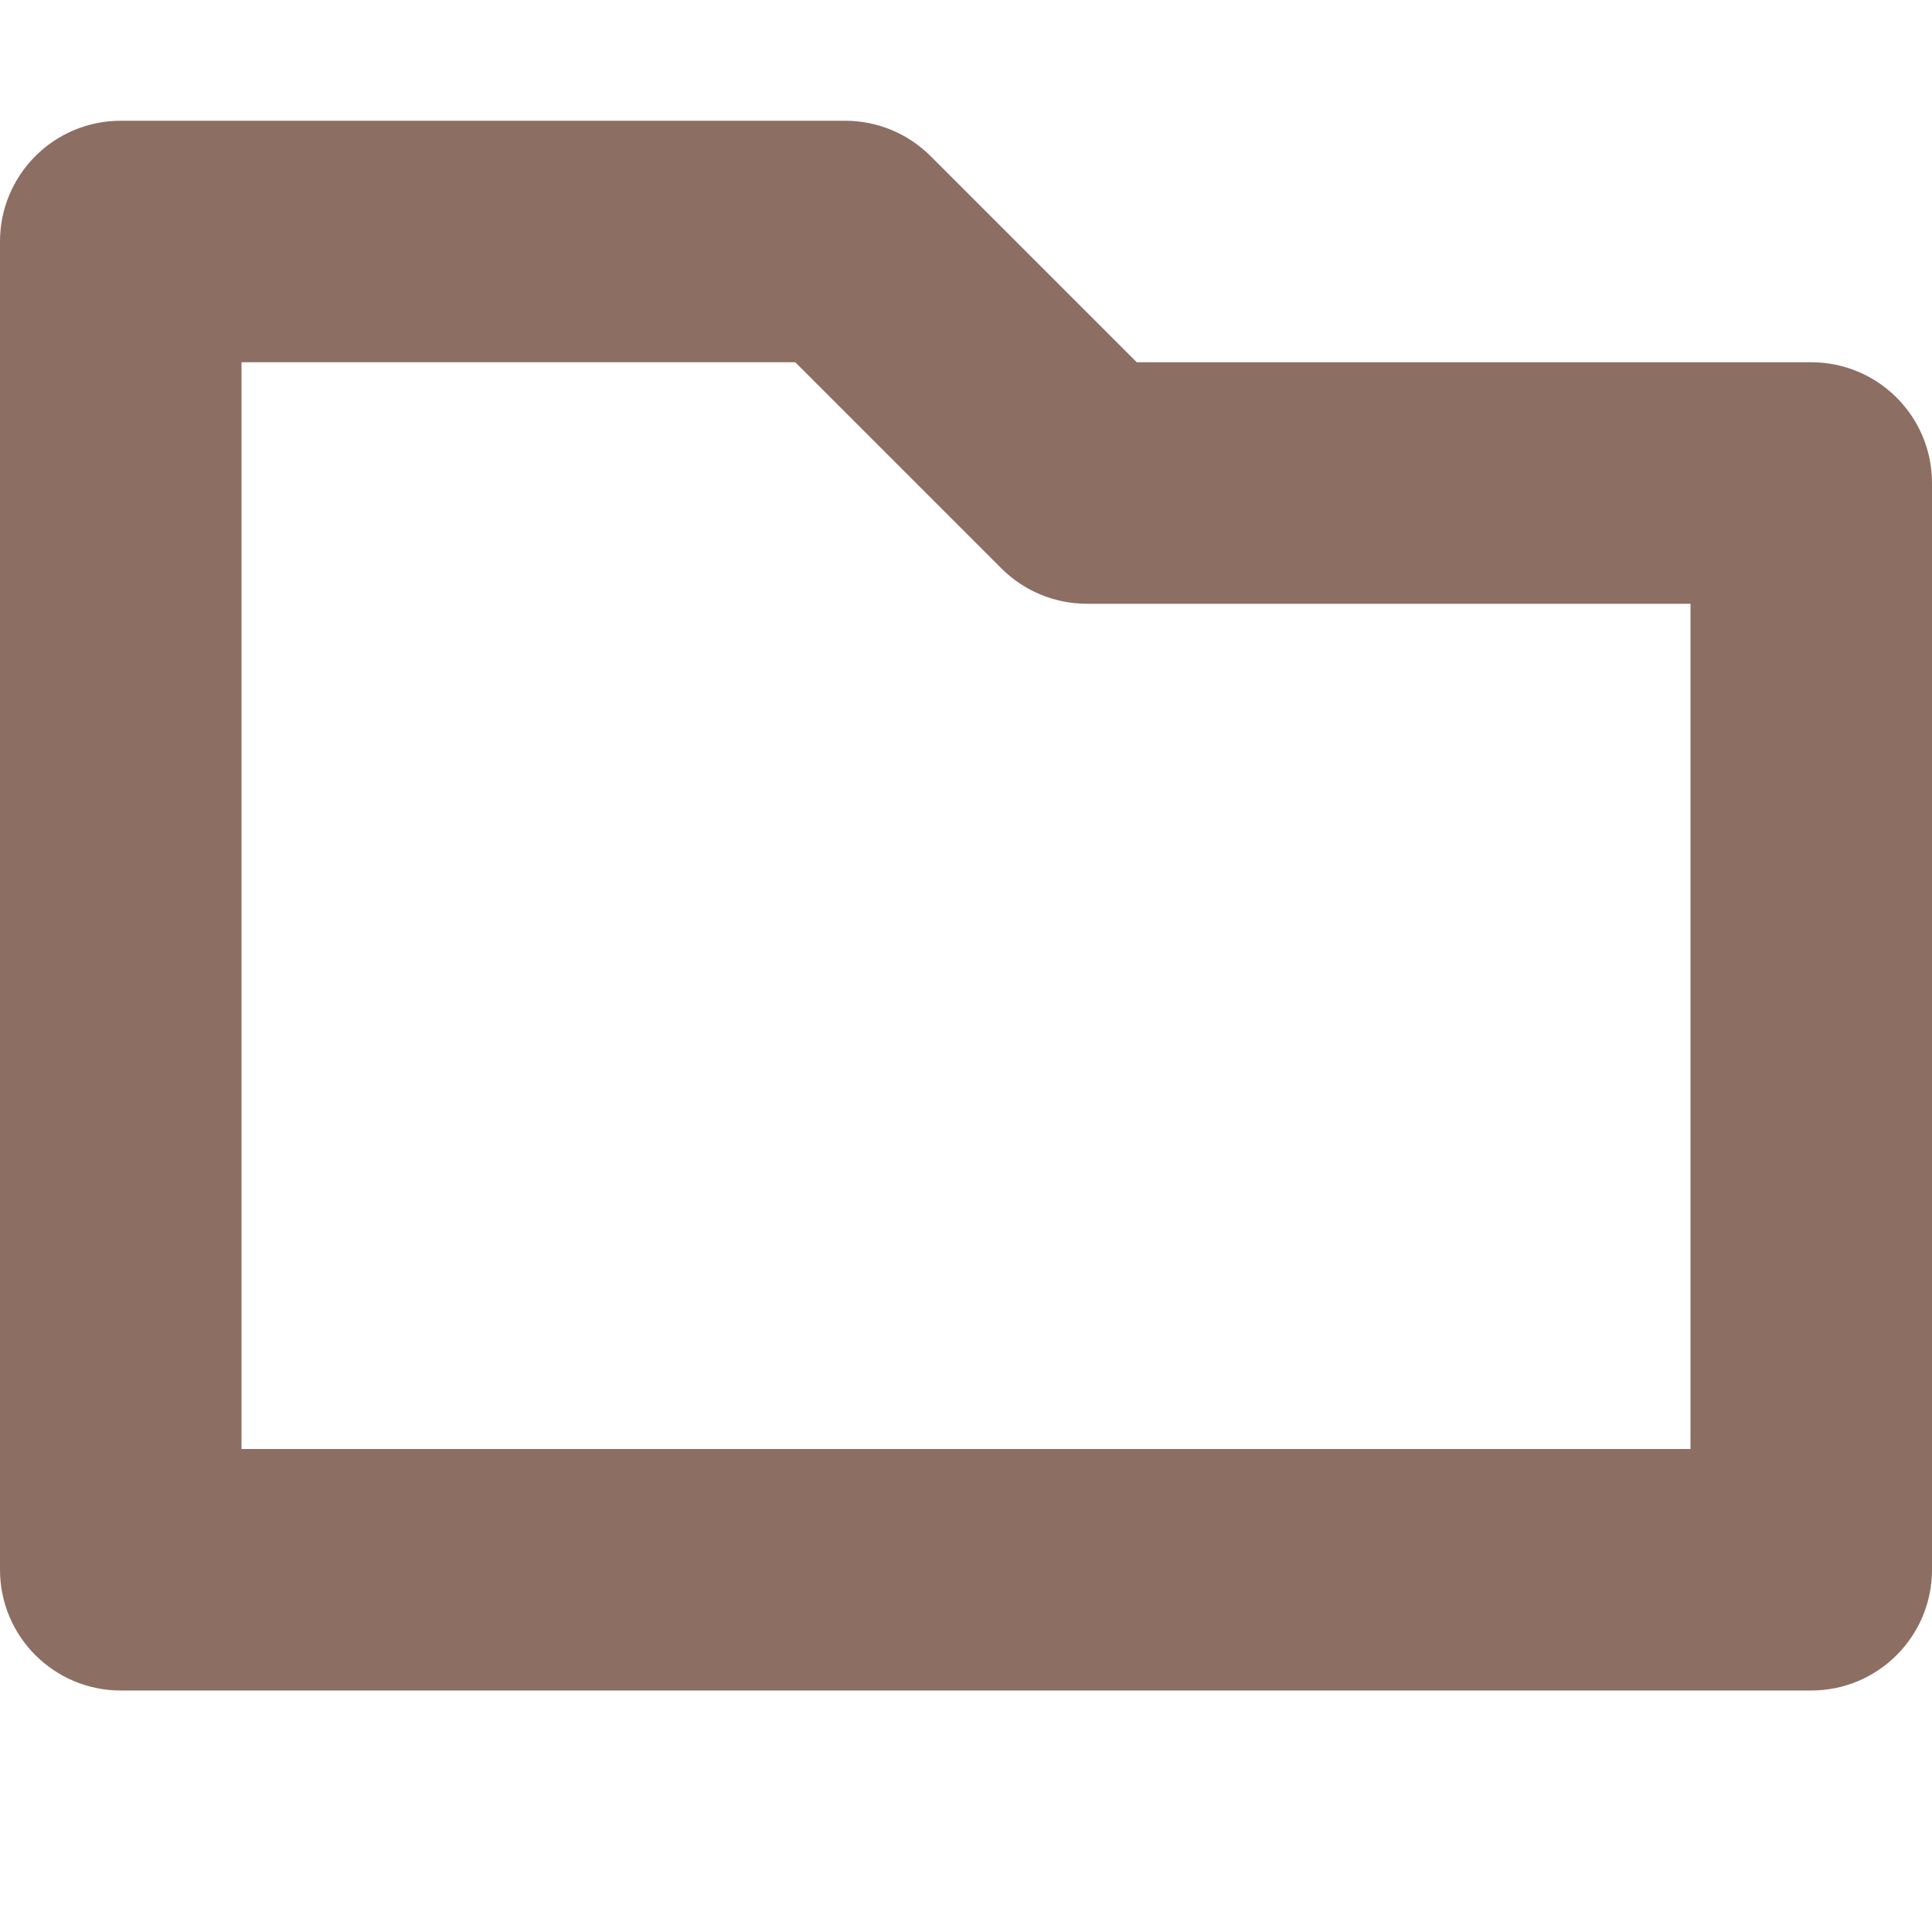
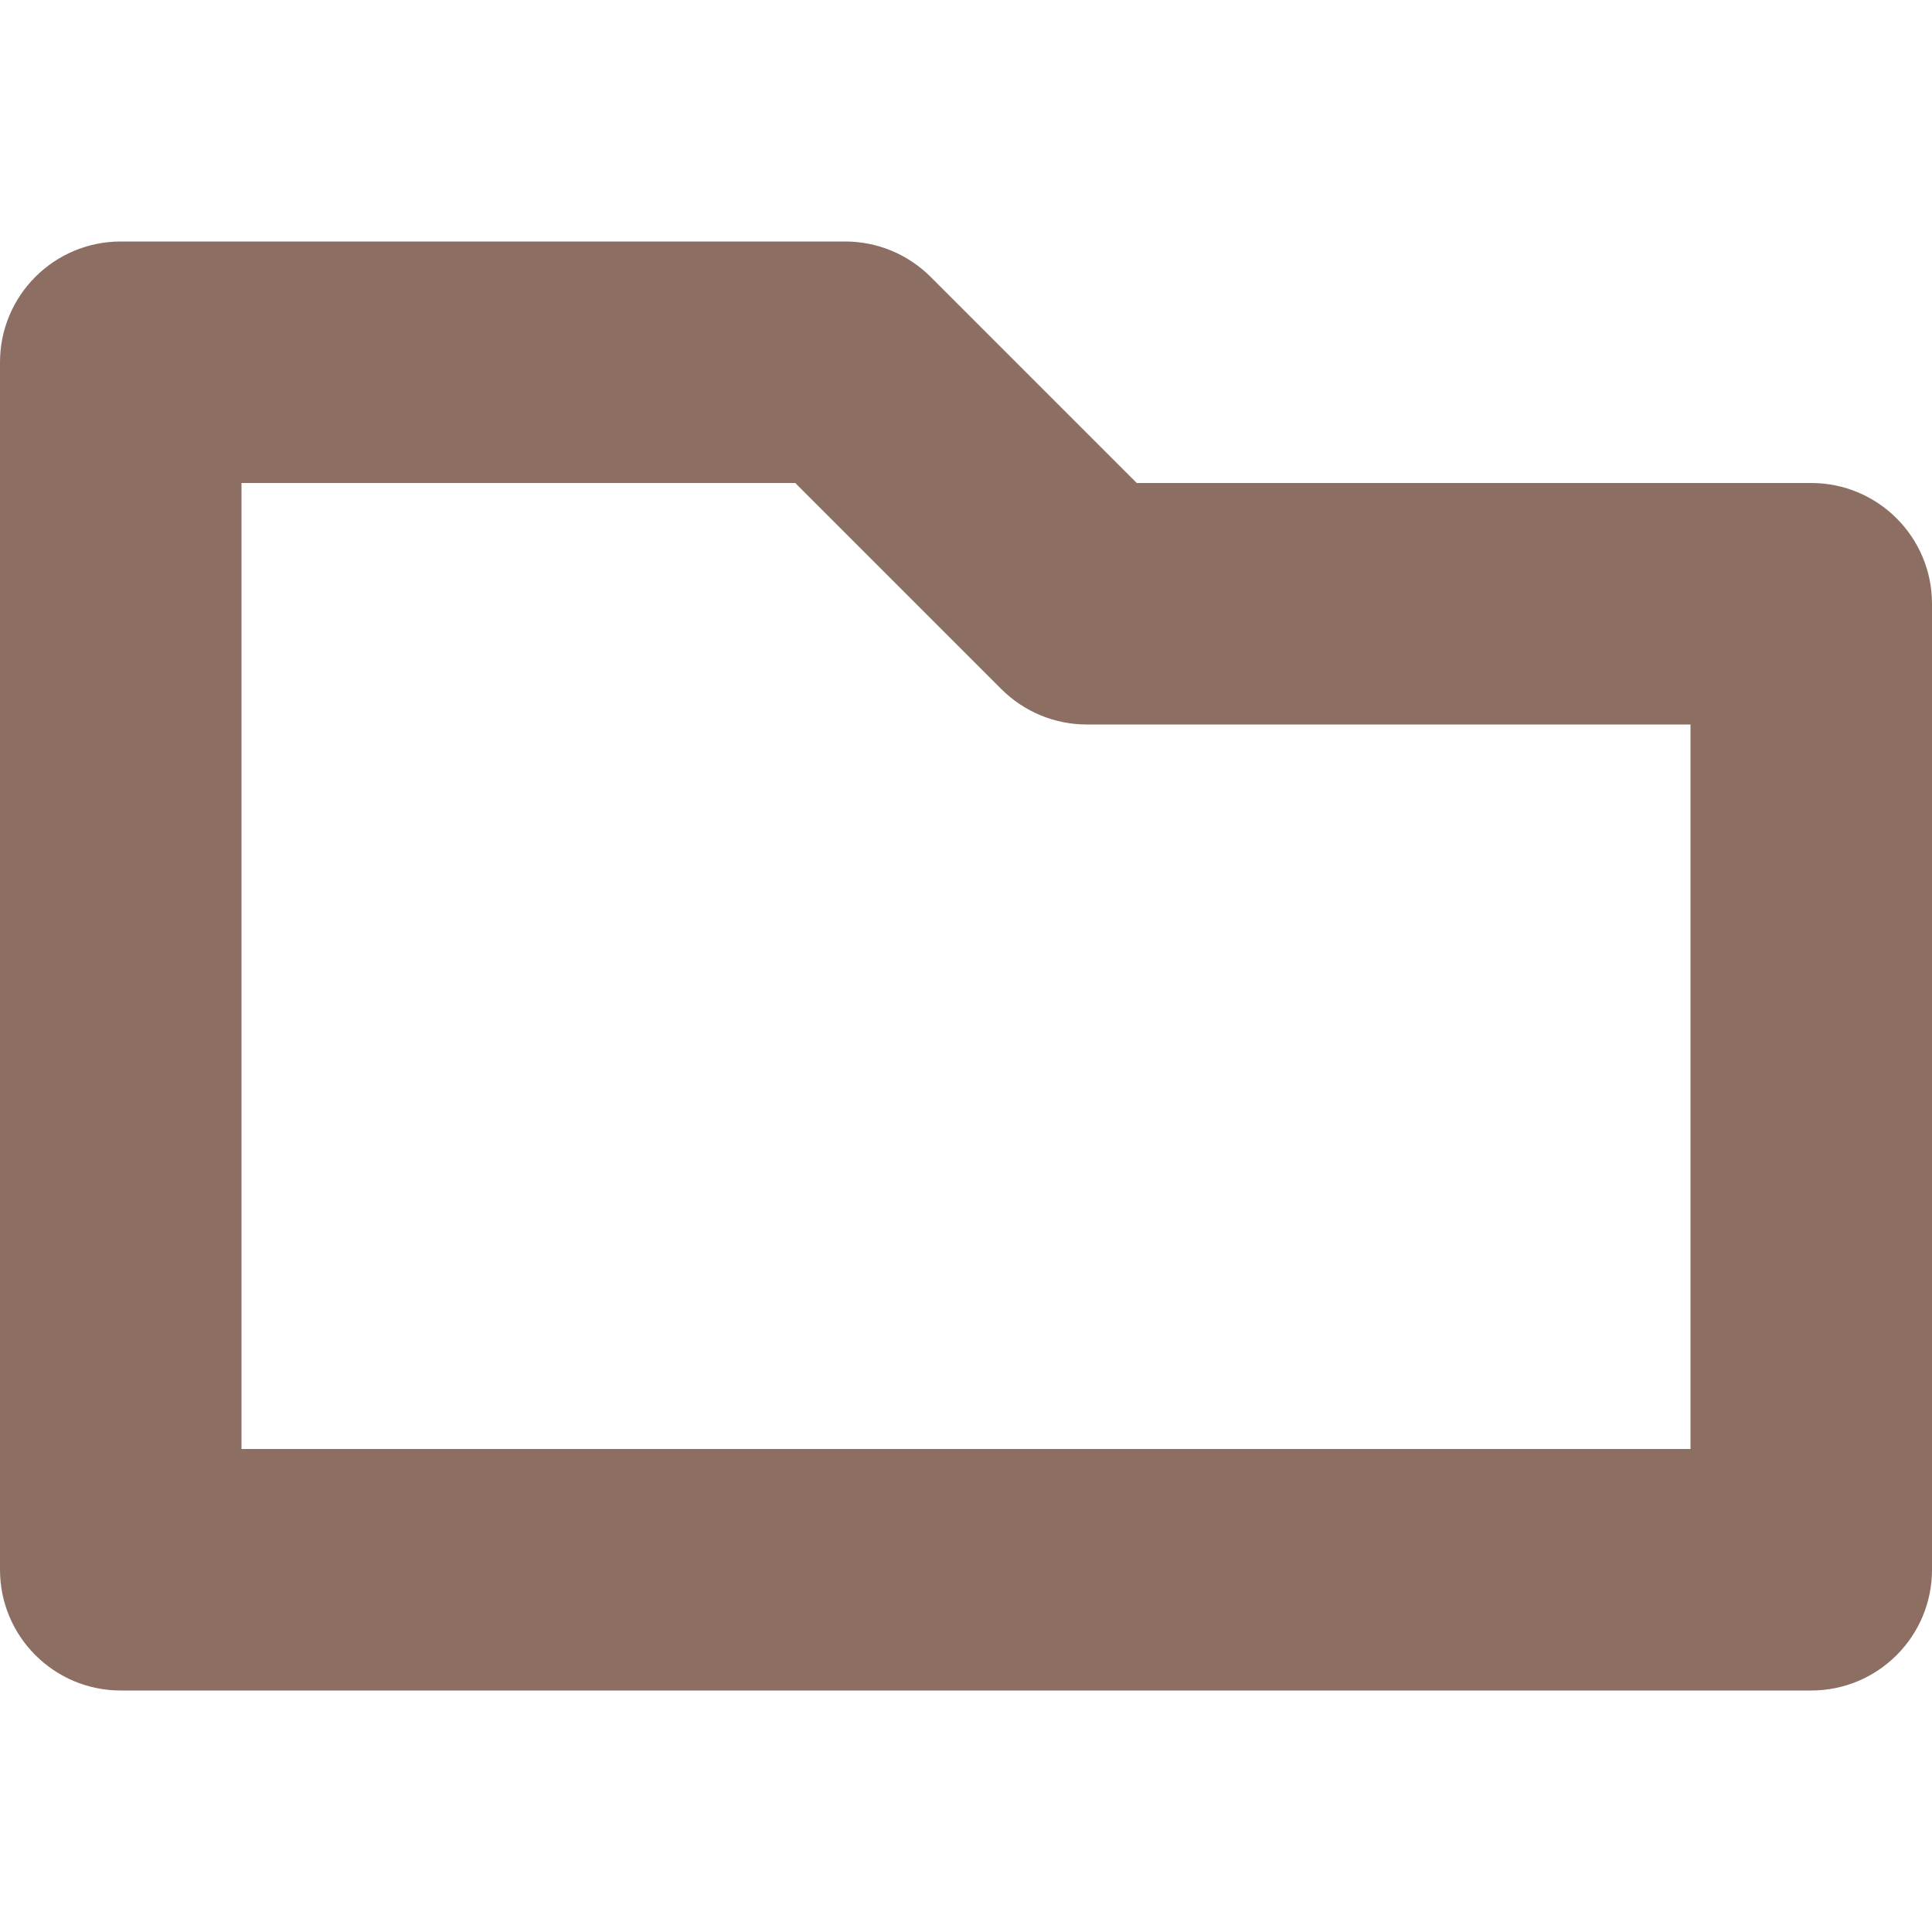
- <svg xmlns="http://www.w3.org/2000/svg" width="16" height="16">
-   <path overflow="visible" font-family="sans-serif" font-weight="400" color="#000" style="line-height:normal;font-variant-ligatures:normal;font-variant-position:normal;font-variant-caps:normal;font-variant-numeric:normal;font-variant-alternates:normal;font-variant-east-asian:normal;font-feature-settings:normal;font-variation-settings:normal;text-indent:0;text-align:start;text-decoration-line:none;text-decoration-style:solid;text-decoration-color:#000;text-transform:none;text-orientation:mixed;white-space:normal;shape-padding:0;shape-margin:0;inline-size:0;isolation:auto;mix-blend-mode:normal;solid-color:#000;solid-opacity:1;filter-blend-mode:normal;filter-gaussianBlur-deviation:0" d="M1 1a1 1 0 0 0-1 1v11a1 1 0 0 0 1 1h14a1 1 0 0 0 1-1V4a1 1 0 0 0-1-1H9.414L7.707 1.293A1 1 0 0 0 7 1H1zm1 2h4.586l1.707 1.707A1 1 0 0 0 9 5h5v7H2V3z" fill="#8d6e63" />
+ <svg xmlns="http://www.w3.org/2000/svg" height="16" width="16">
+   <path fill="#8d6e63" d="M1 2a1 1 0 0 0-1 1v10a1 1 0 0 0 1 1h14a1 1 0 0 0 1-1V5a1 1 0 0 0-1-1H9.414L7.707 2.293A1 1 0 0 0 7 2zm1 2h4.586l1.707 1.707A1 1 0 0 0 9 6h5v6H2z" style="line-height:normal;font-variant-ligatures:normal;font-variant-position:normal;font-variant-caps:normal;font-variant-numeric:normal;font-variant-alternates:normal;font-variant-east-asian:normal;font-feature-settings:normal;font-variation-settings:normal;text-indent:0;text-align:start;text-decoration-line:none;text-decoration-style:solid;text-decoration-color:#000;text-transform:none;text-orientation:mixed;white-space:normal;shape-padding:0;shape-margin:0;inline-size:0;isolation:auto;mix-blend-mode:normal;solid-color:#000;solid-opacity:1" color="#000" font-weight="400" font-family="sans-serif" overflow="visible" />
</svg>
